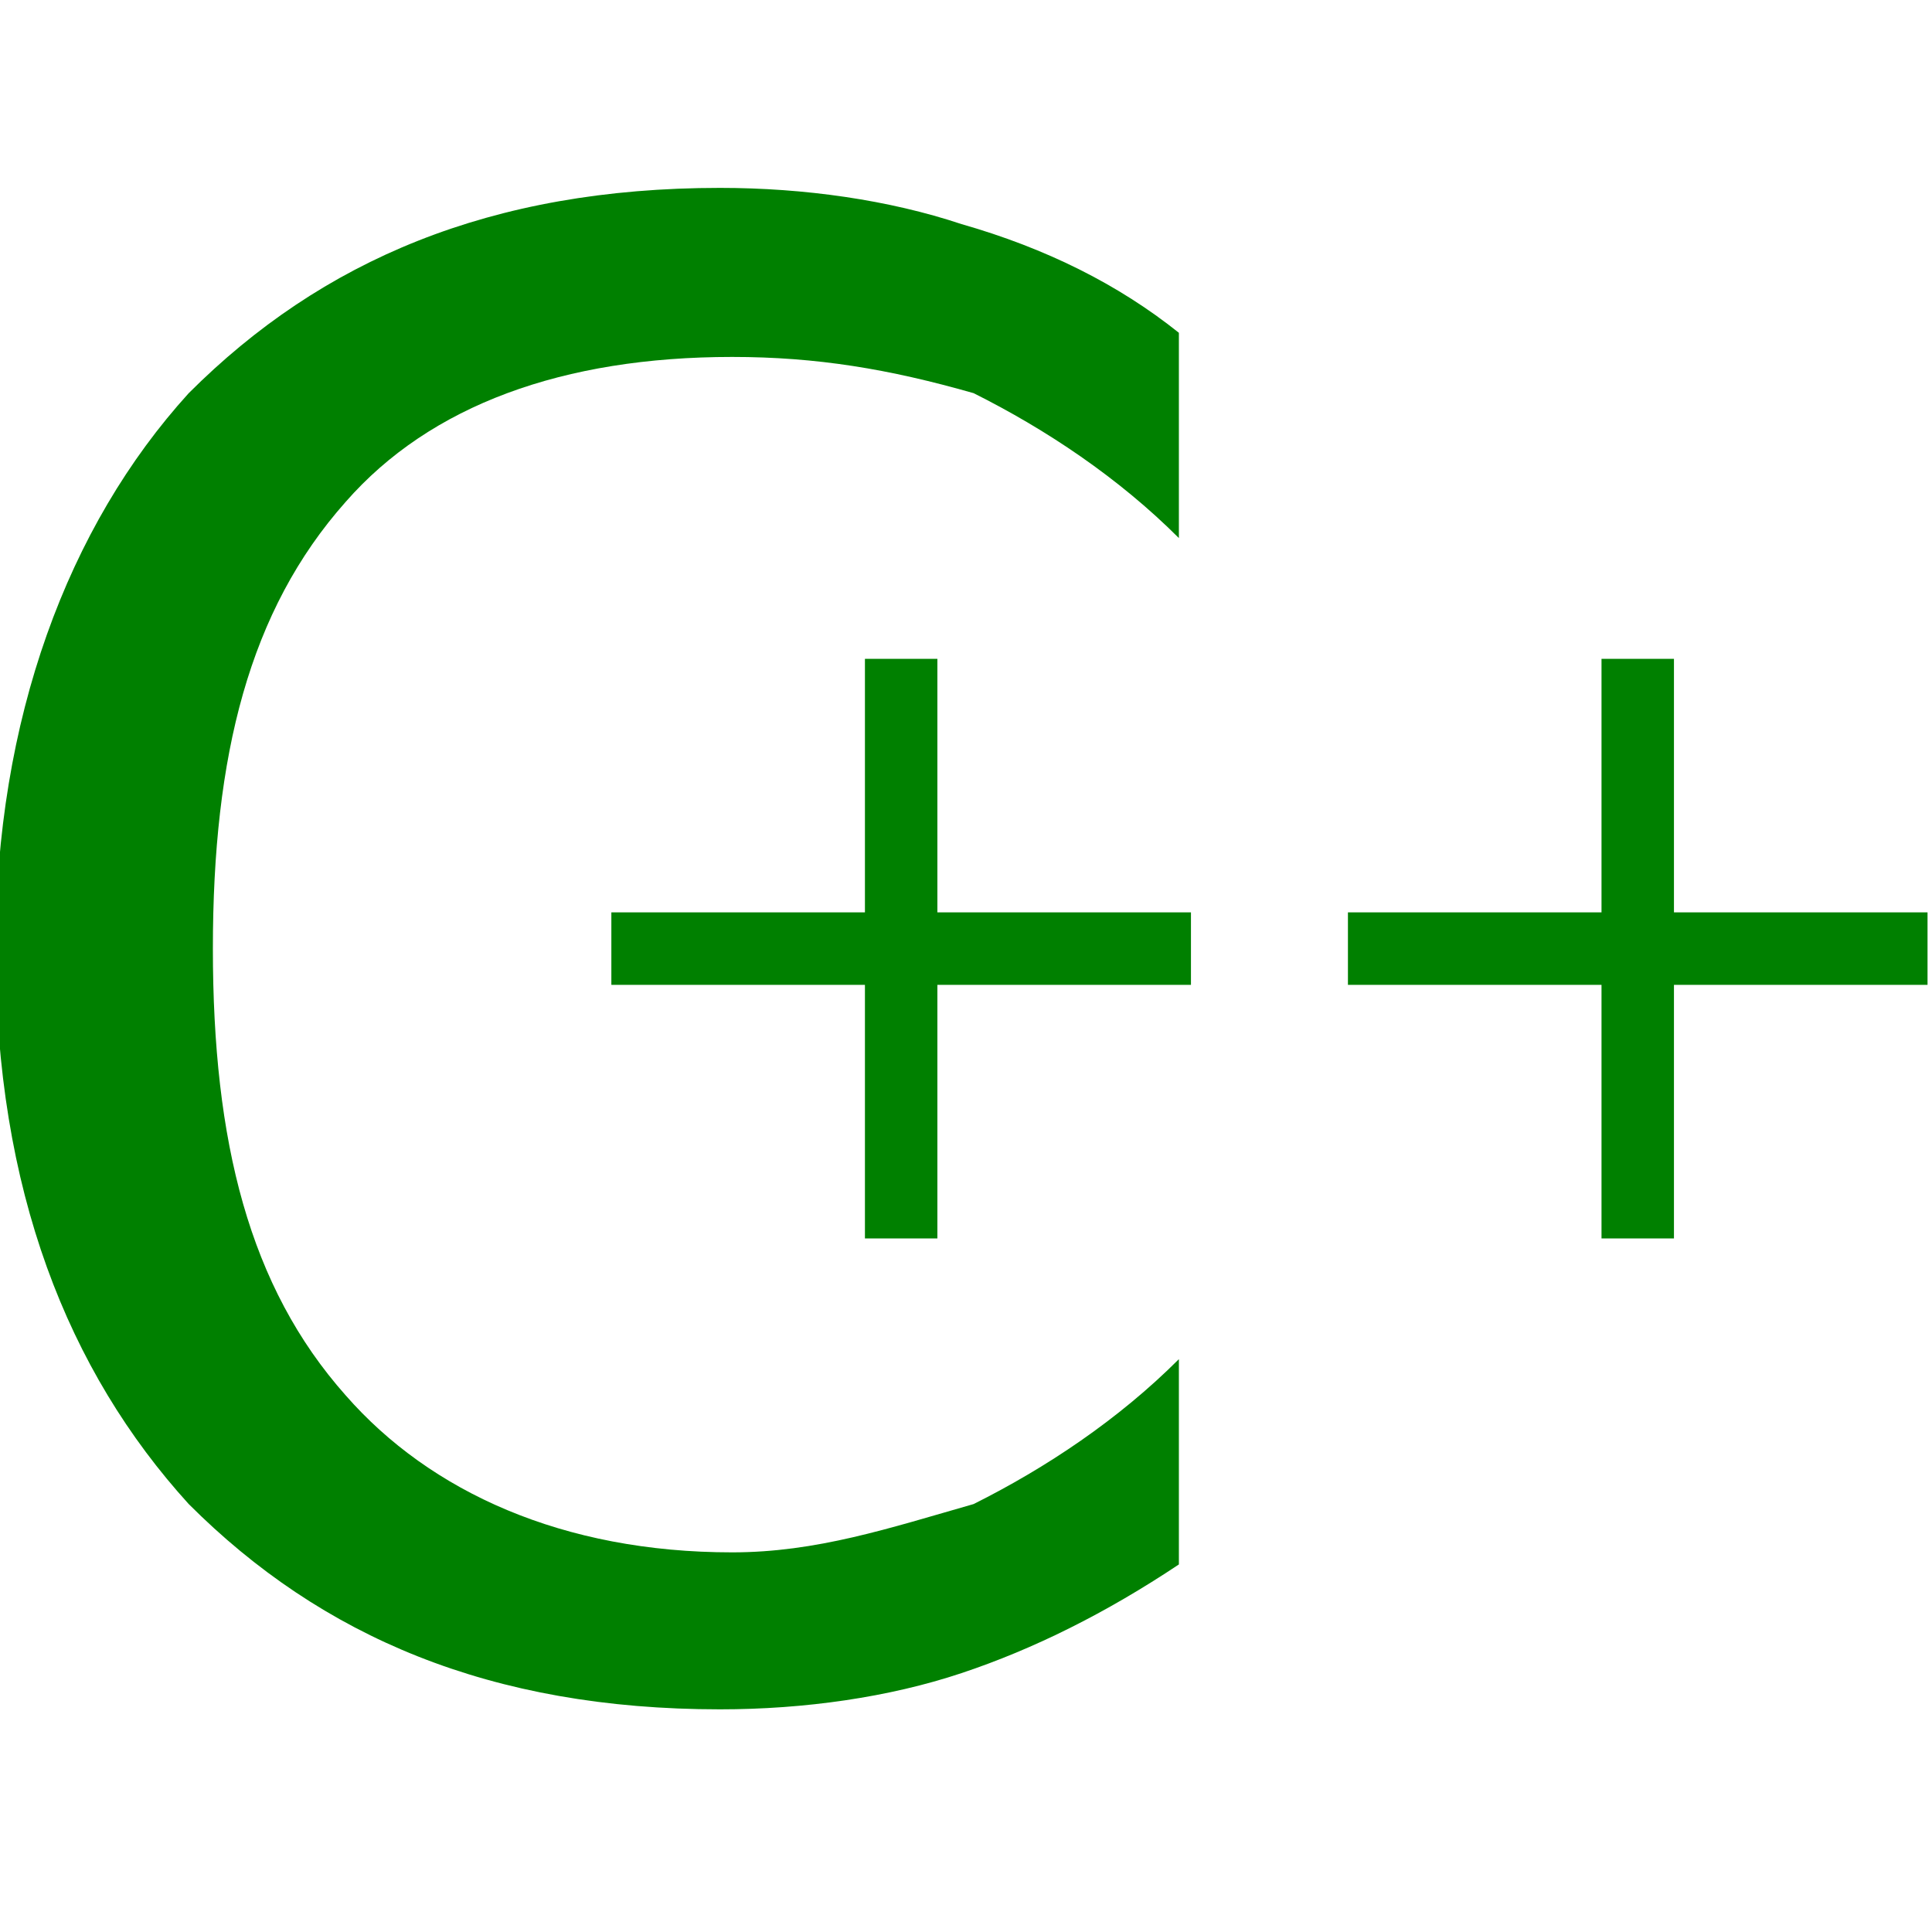
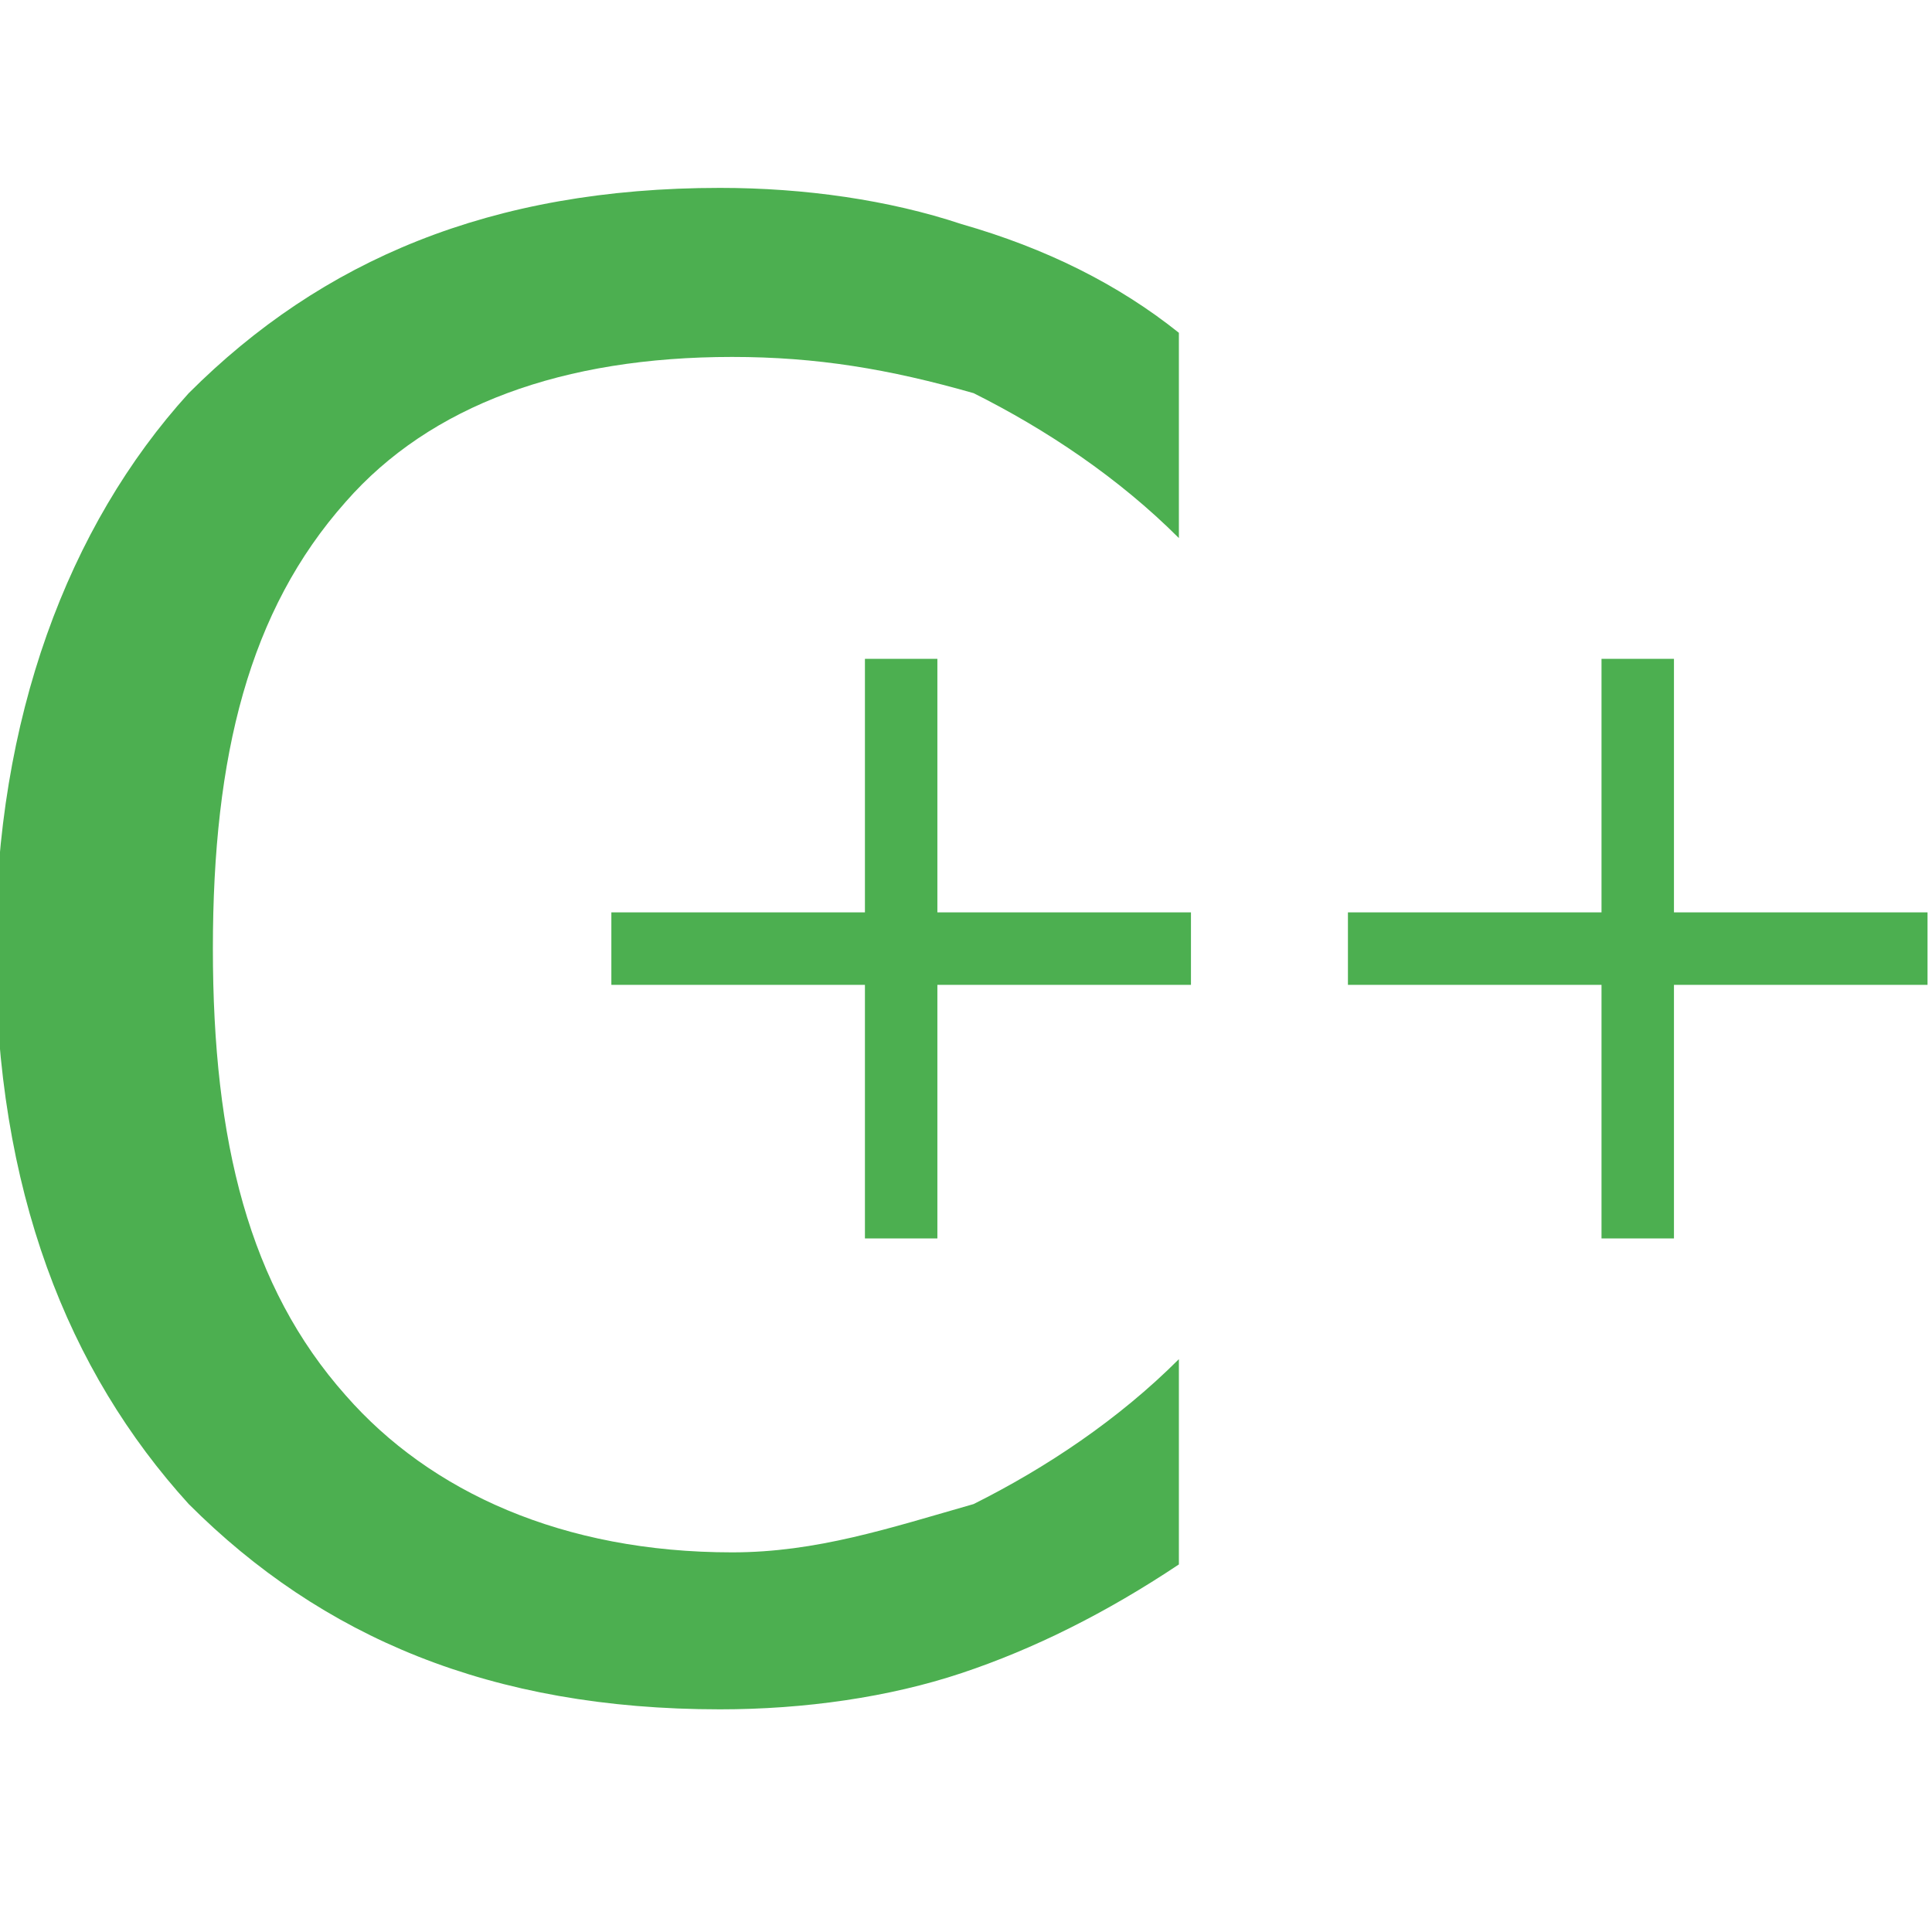
<svg xmlns="http://www.w3.org/2000/svg" preserveAspectRatio="xMidYMid" height="16" width="16" id="svg2" version="1.1">
  <defs id="defs8" />
-   <path d="m 9.763,2.756 0,1.7 c -0.5,-0.5 -1.1,-0.9 -1.7,-1.2 -0.7,-0.2 -1.3,-0.3 -2,-0.3 -1.4,0 -2.5,0.4 -3.2,1.2 -0.8,0.9 -1.1,2.1 -1.1,3.7 0,1.6 0.3,2.8 1.1,3.7 0.7,0.8 1.8,1.3 3.2,1.3 0.7,0 1.3,-0.2 2,-0.4 0.6,-0.3 1.2,-0.7 1.7,-1.2 l 0,1.7 c -0.6,0.4 -1.2,0.7 -1.8,0.9 -0.6,0.2 -1.3,0.3 -2,0.3 -1.9,0 -3.3,-0.6 -4.4,-1.7 -1,-1.1 -1.6,-2.6 -1.6,-4.6 0,-1.9 0.6,-3.5 1.6,-4.6 1.1,-1.1 2.5,-1.7 4.4,-1.7 0.7,0 1.4,0.1 2,0.3 0.7,0.2 1.3,0.5 1.8,0.9 z m -2,2.7 0,2.1 2.1,0 0,0.6 -2.1,0 0,2.1 -0.6,0 0,-2.1 -2.1,0 0,-0.6 2.1,0 0,-2.1 0.6,0 z m 6.1,0 0,2.1 2.1,0 0,0.6 -2.1,0 0,2.1 -0.6,0 0,-2.1 -2.1,0 0,-0.6 2.1,0 0,-2.1 0.6,0 z" id="path4" style="fill:#008000;fill-opacity:1" />
+   <path d="m 9.763,2.756 0,1.7 c -0.5,-0.5 -1.1,-0.9 -1.7,-1.2 -0.7,-0.2 -1.3,-0.3 -2,-0.3 -1.4,0 -2.5,0.4 -3.2,1.2 -0.8,0.9 -1.1,2.1 -1.1,3.7 0,1.6 0.3,2.8 1.1,3.7 0.7,0.8 1.8,1.3 3.2,1.3 0.7,0 1.3,-0.2 2,-0.4 0.6,-0.3 1.2,-0.7 1.7,-1.2 l 0,1.7 c -0.6,0.4 -1.2,0.7 -1.8,0.9 -0.6,0.2 -1.3,0.3 -2,0.3 -1.9,0 -3.3,-0.6 -4.4,-1.7 -1,-1.1 -1.6,-2.6 -1.6,-4.6 0,-1.9 0.6,-3.5 1.6,-4.6 1.1,-1.1 2.5,-1.7 4.4,-1.7 0.7,0 1.4,0.1 2,0.3 0.7,0.2 1.3,0.5 1.8,0.9 z m -2,2.7 0,2.1 2.1,0 0,0.6 -2.1,0 0,2.1 -0.6,0 0,-2.1 -2.1,0 0,-0.6 2.1,0 0,-2.1 0.6,0 z m 6.1,0 0,2.1 2.1,0 0,0.6 -2.1,0 0,2.1 -0.6,0 0,-2.1 -2.1,0 0,-0.6 2.1,0 0,-2.1 0.6,0 z" id="path4" style="fill:#4caf50;fill-opacity:1" />
</svg>
